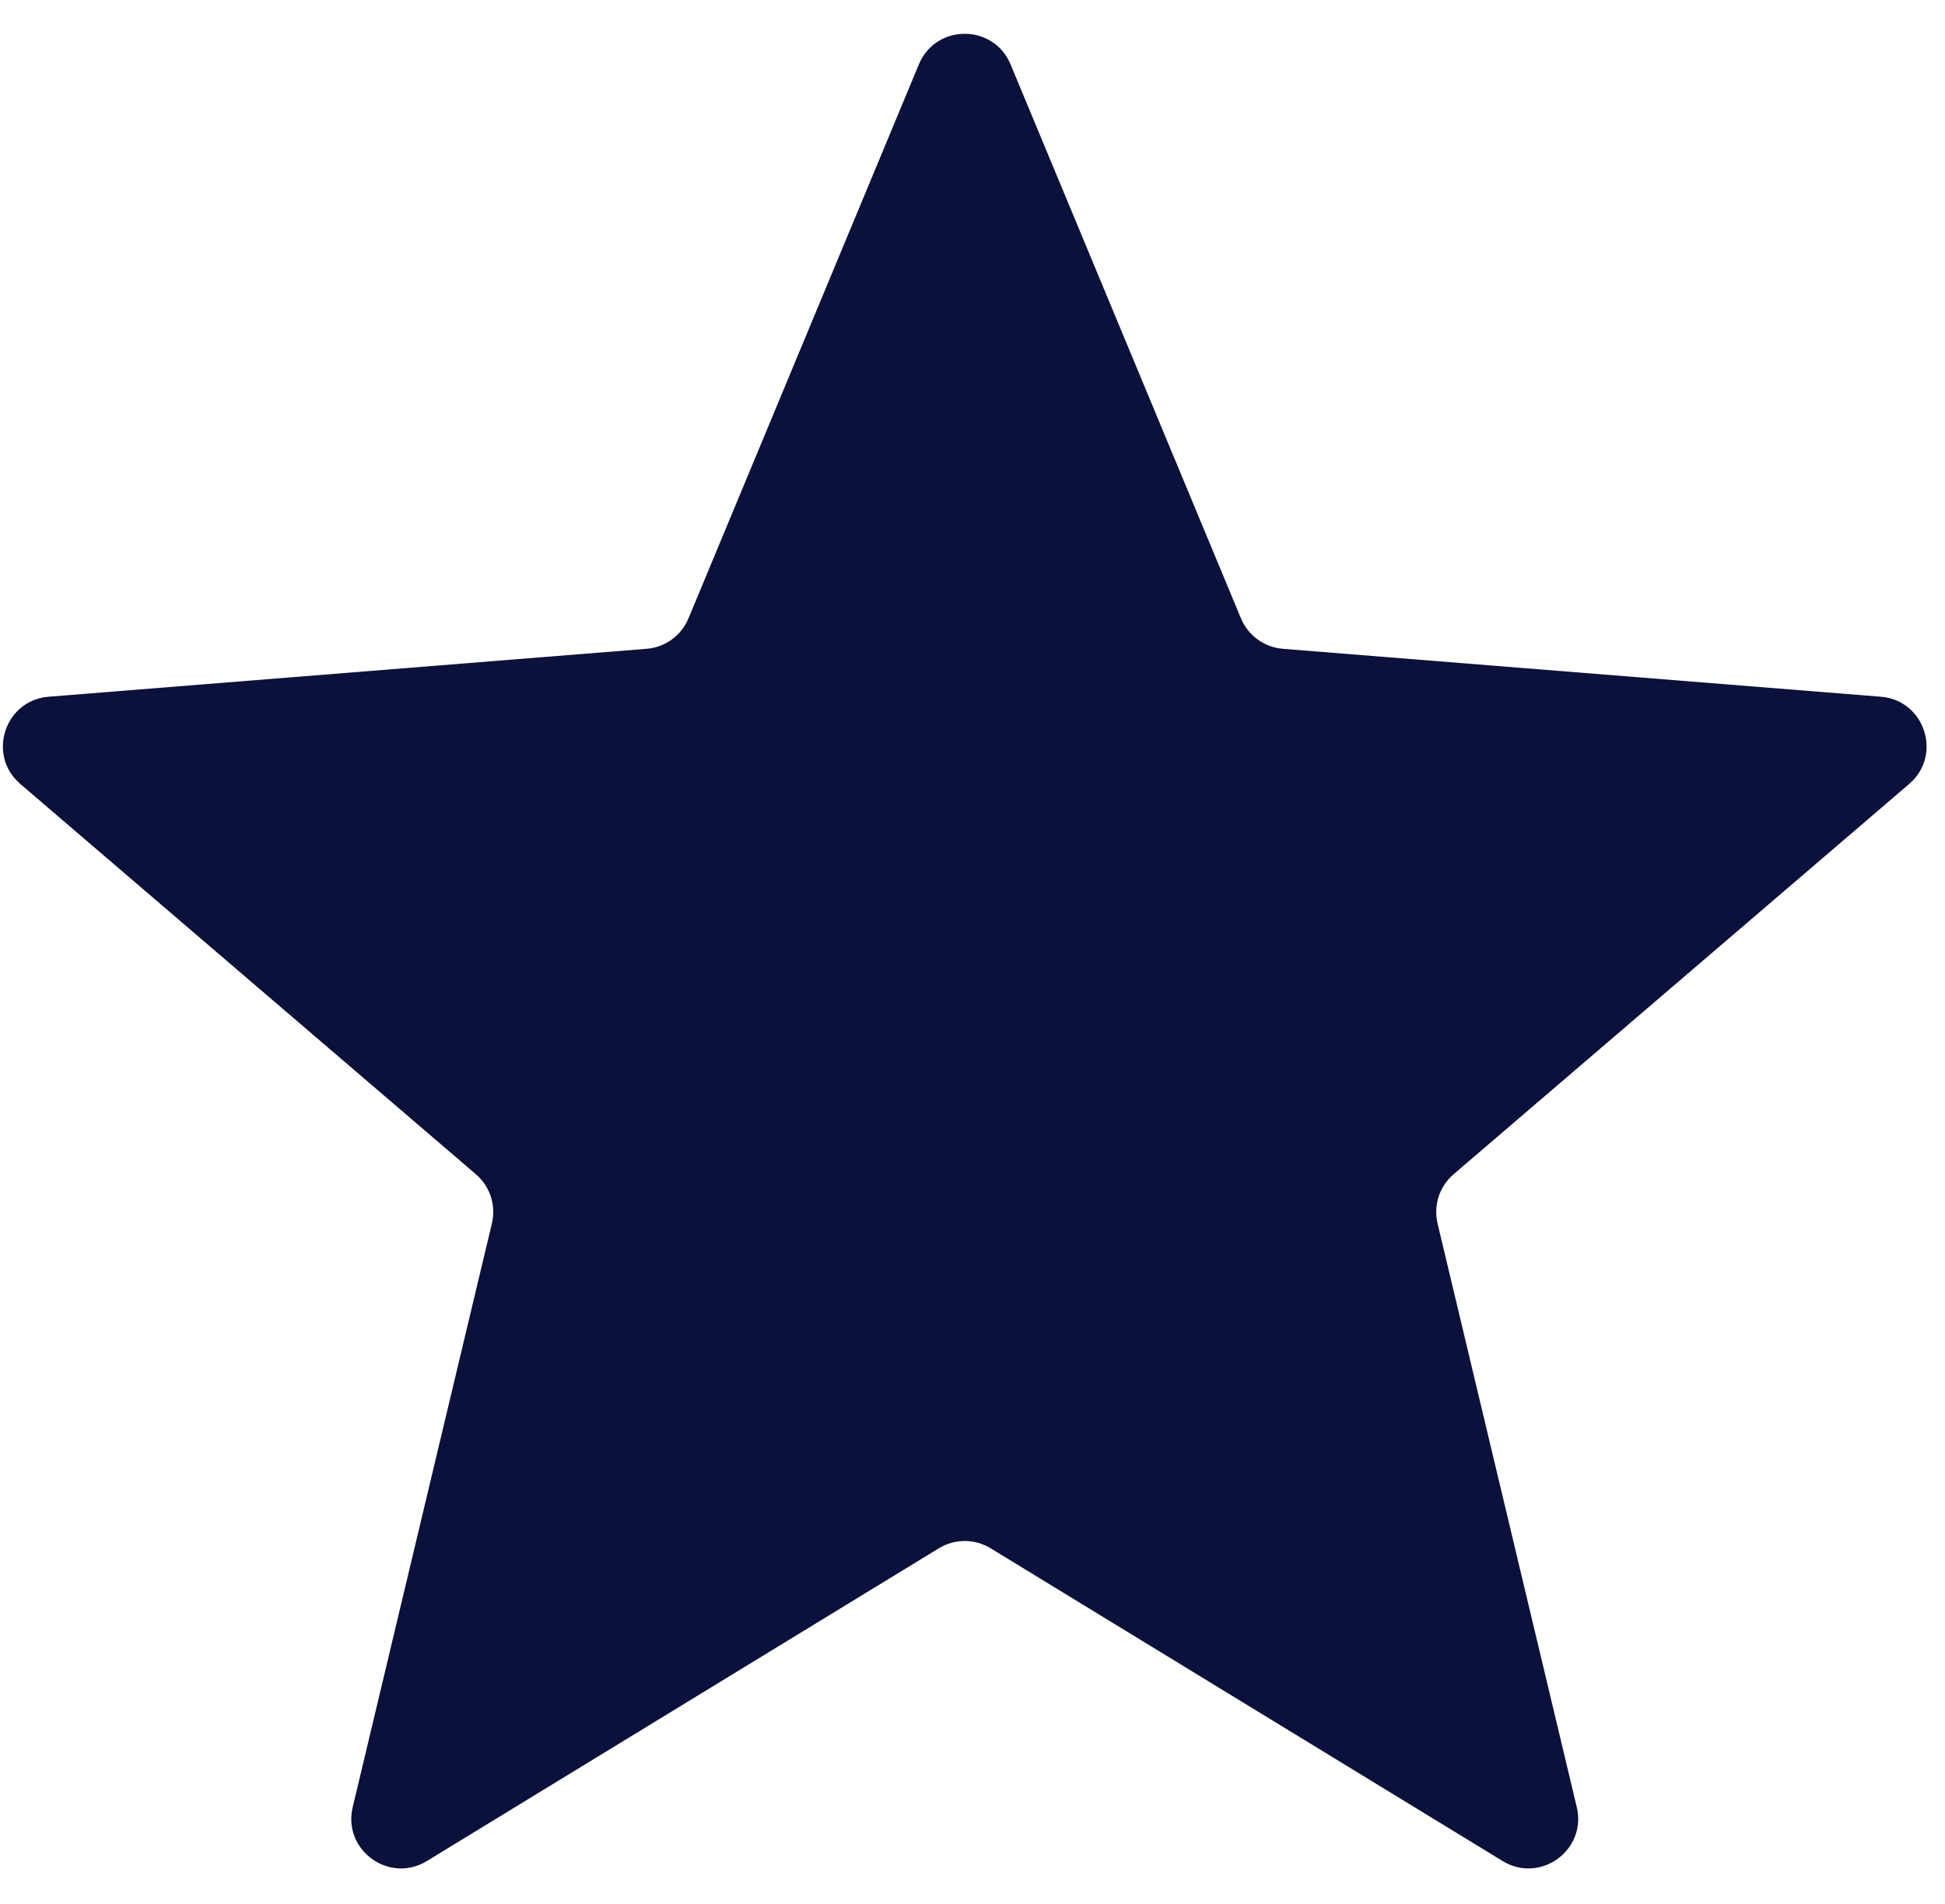
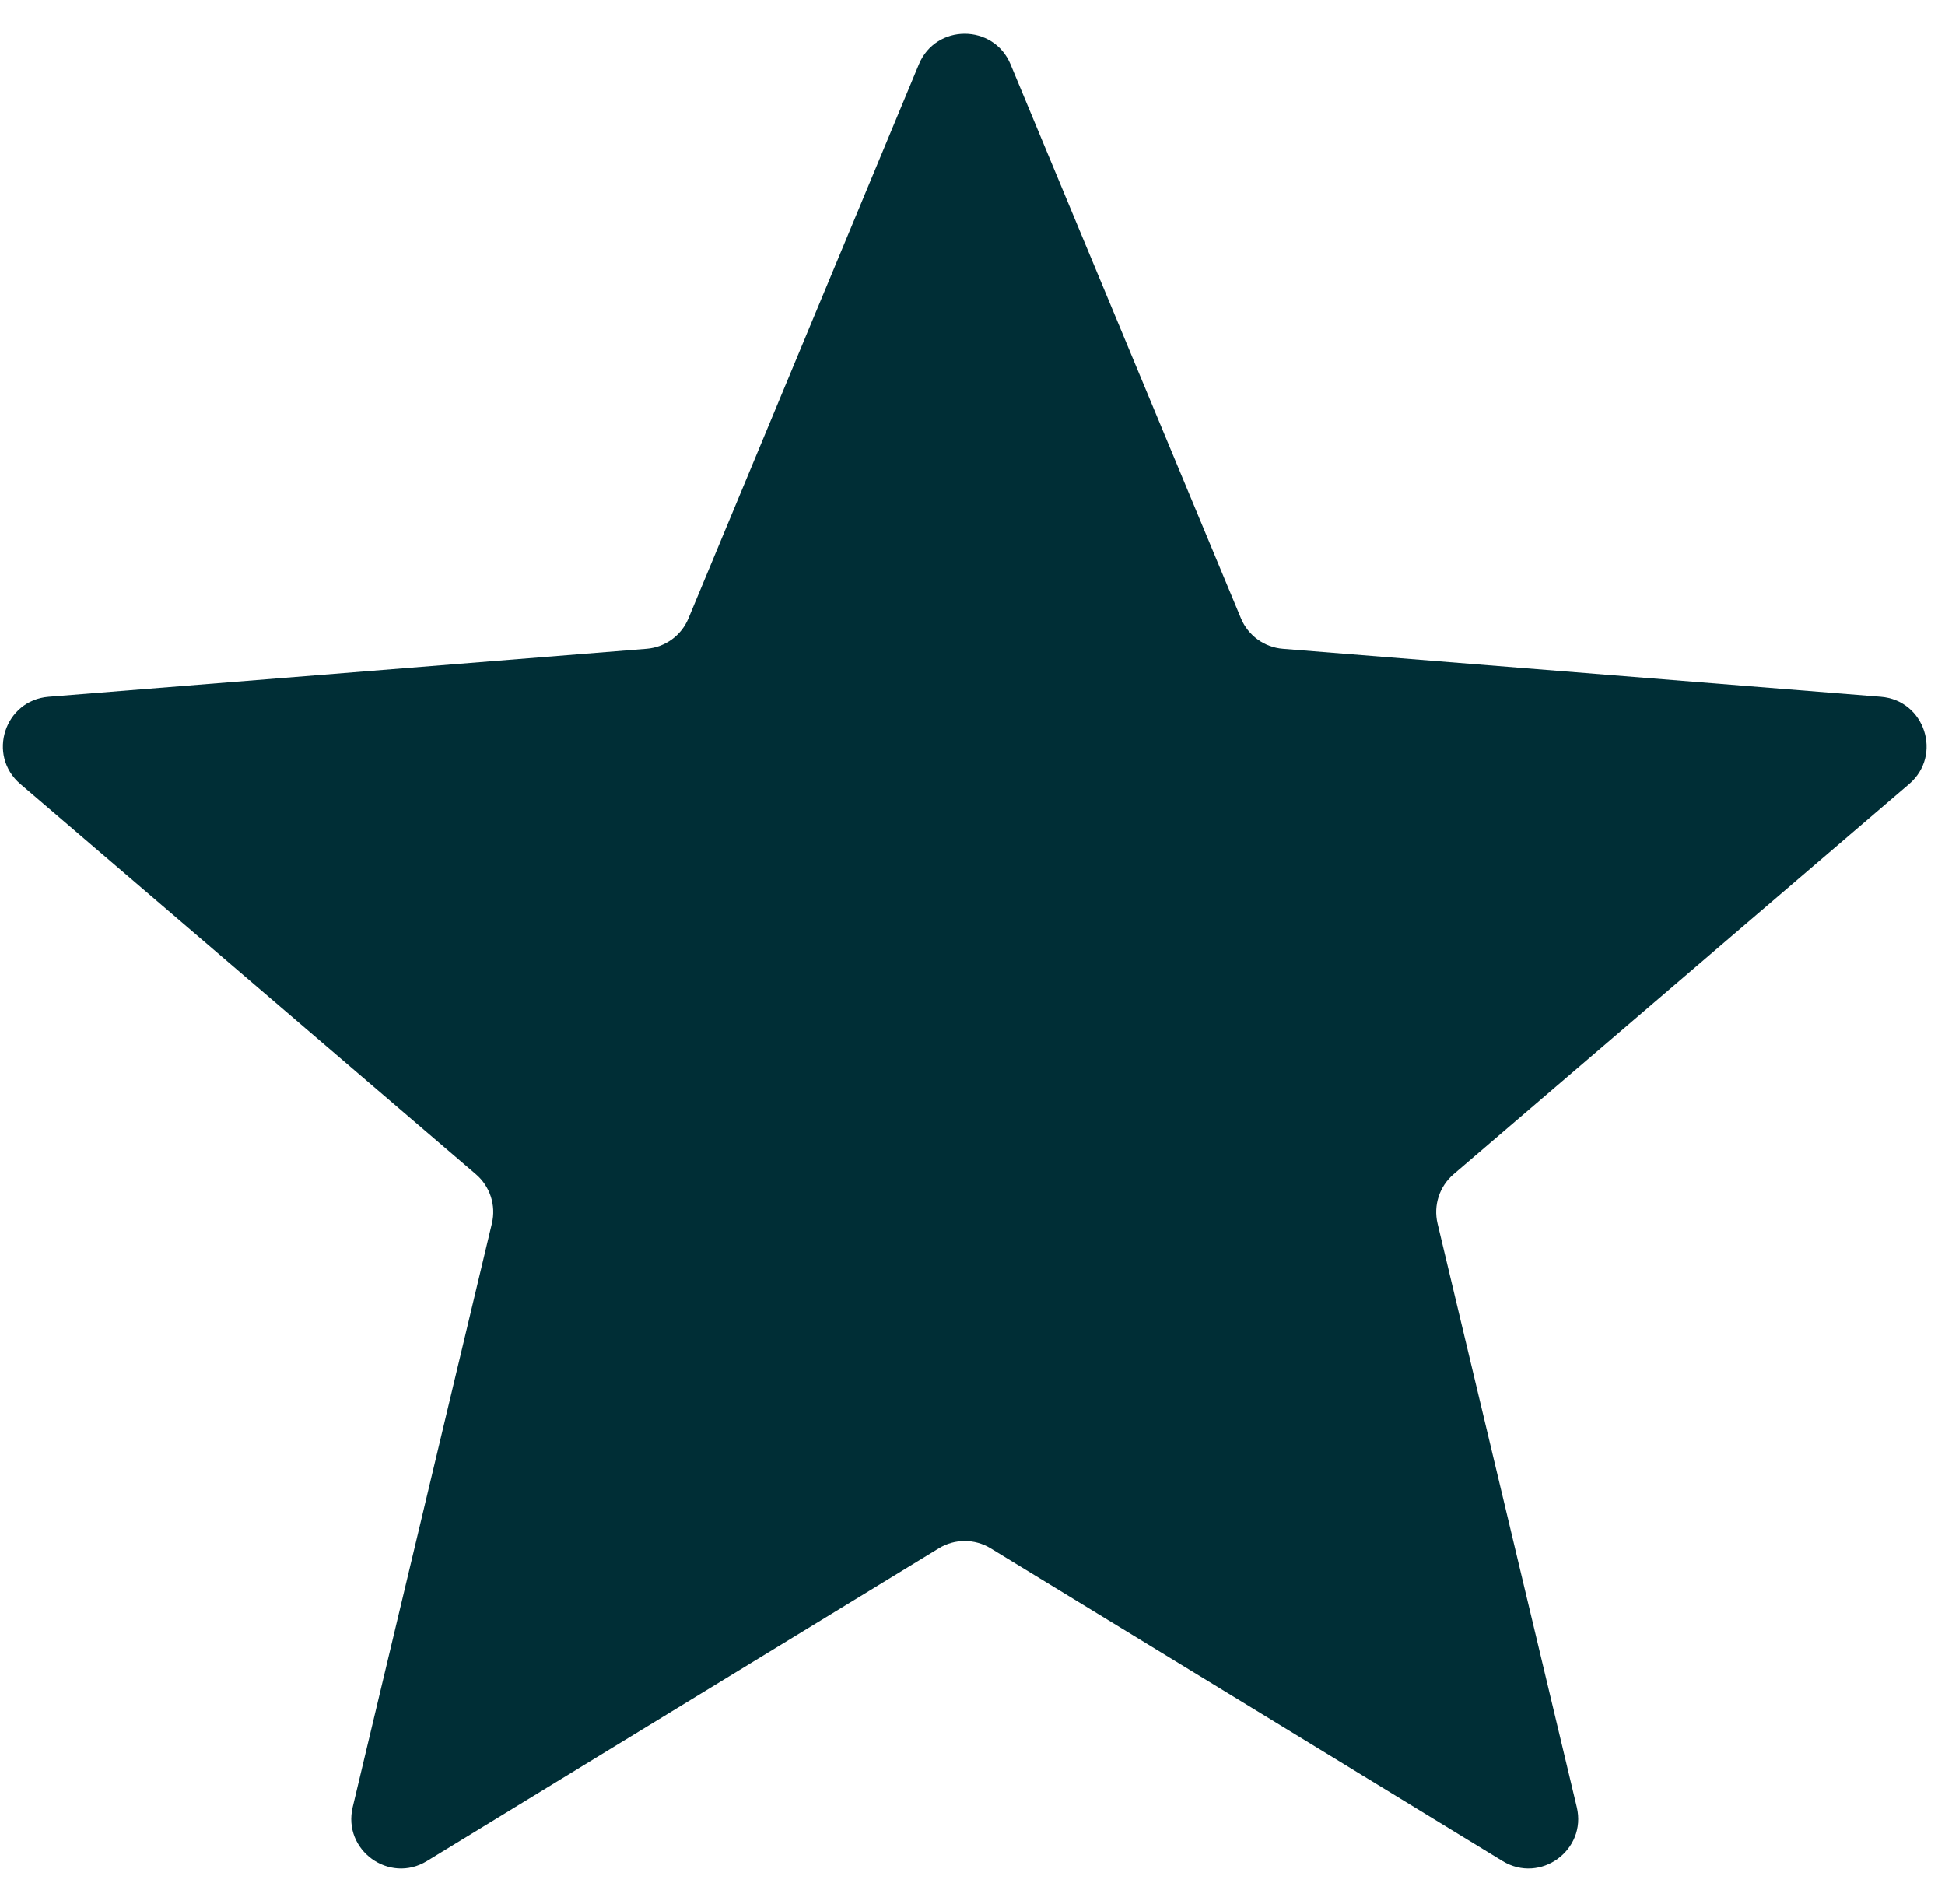
<svg xmlns="http://www.w3.org/2000/svg" width="47" height="46" viewBox="0 0 47 46" fill="none">
-   <path d="M22.204 1.556C22.614 0.57 24.01 0.57 24.42 1.556L29.987 14.94C30.16 15.356 30.551 15.64 30.999 15.676L45.449 16.834C46.513 16.919 46.945 18.247 46.134 18.942L35.125 28.372C34.783 28.665 34.634 29.124 34.738 29.562L38.102 43.663C38.349 44.701 37.22 45.522 36.309 44.965L23.938 37.409C23.554 37.174 23.071 37.174 22.687 37.409L10.316 44.965C9.405 45.522 8.275 44.701 8.523 43.663L11.886 29.562C11.991 29.124 11.842 28.665 11.5 28.372L0.491 18.942C-0.32 18.247 0.111 16.919 1.175 16.834L15.625 15.676C16.074 15.64 16.465 15.356 16.637 14.94L22.204 1.556Z" fill="#0b113b" />
+   <path d="M22.204 1.556C22.614 0.57 24.01 0.57 24.42 1.556L29.987 14.94C30.16 15.356 30.551 15.64 30.999 15.676L45.449 16.834C46.513 16.919 46.945 18.247 46.134 18.942L35.125 28.372C34.783 28.665 34.634 29.124 34.738 29.562L38.102 43.663C38.349 44.701 37.22 45.522 36.309 44.965L23.938 37.409C23.554 37.174 23.071 37.174 22.687 37.409L10.316 44.965C9.405 45.522 8.275 44.701 8.523 43.663L11.886 29.562C11.991 29.124 11.842 28.665 11.5 28.372L0.491 18.942C-0.32 18.247 0.111 16.919 1.175 16.834L15.625 15.676C16.074 15.64 16.465 15.356 16.637 14.94L22.204 1.556Z" fill="#002E36" />
</svg>
